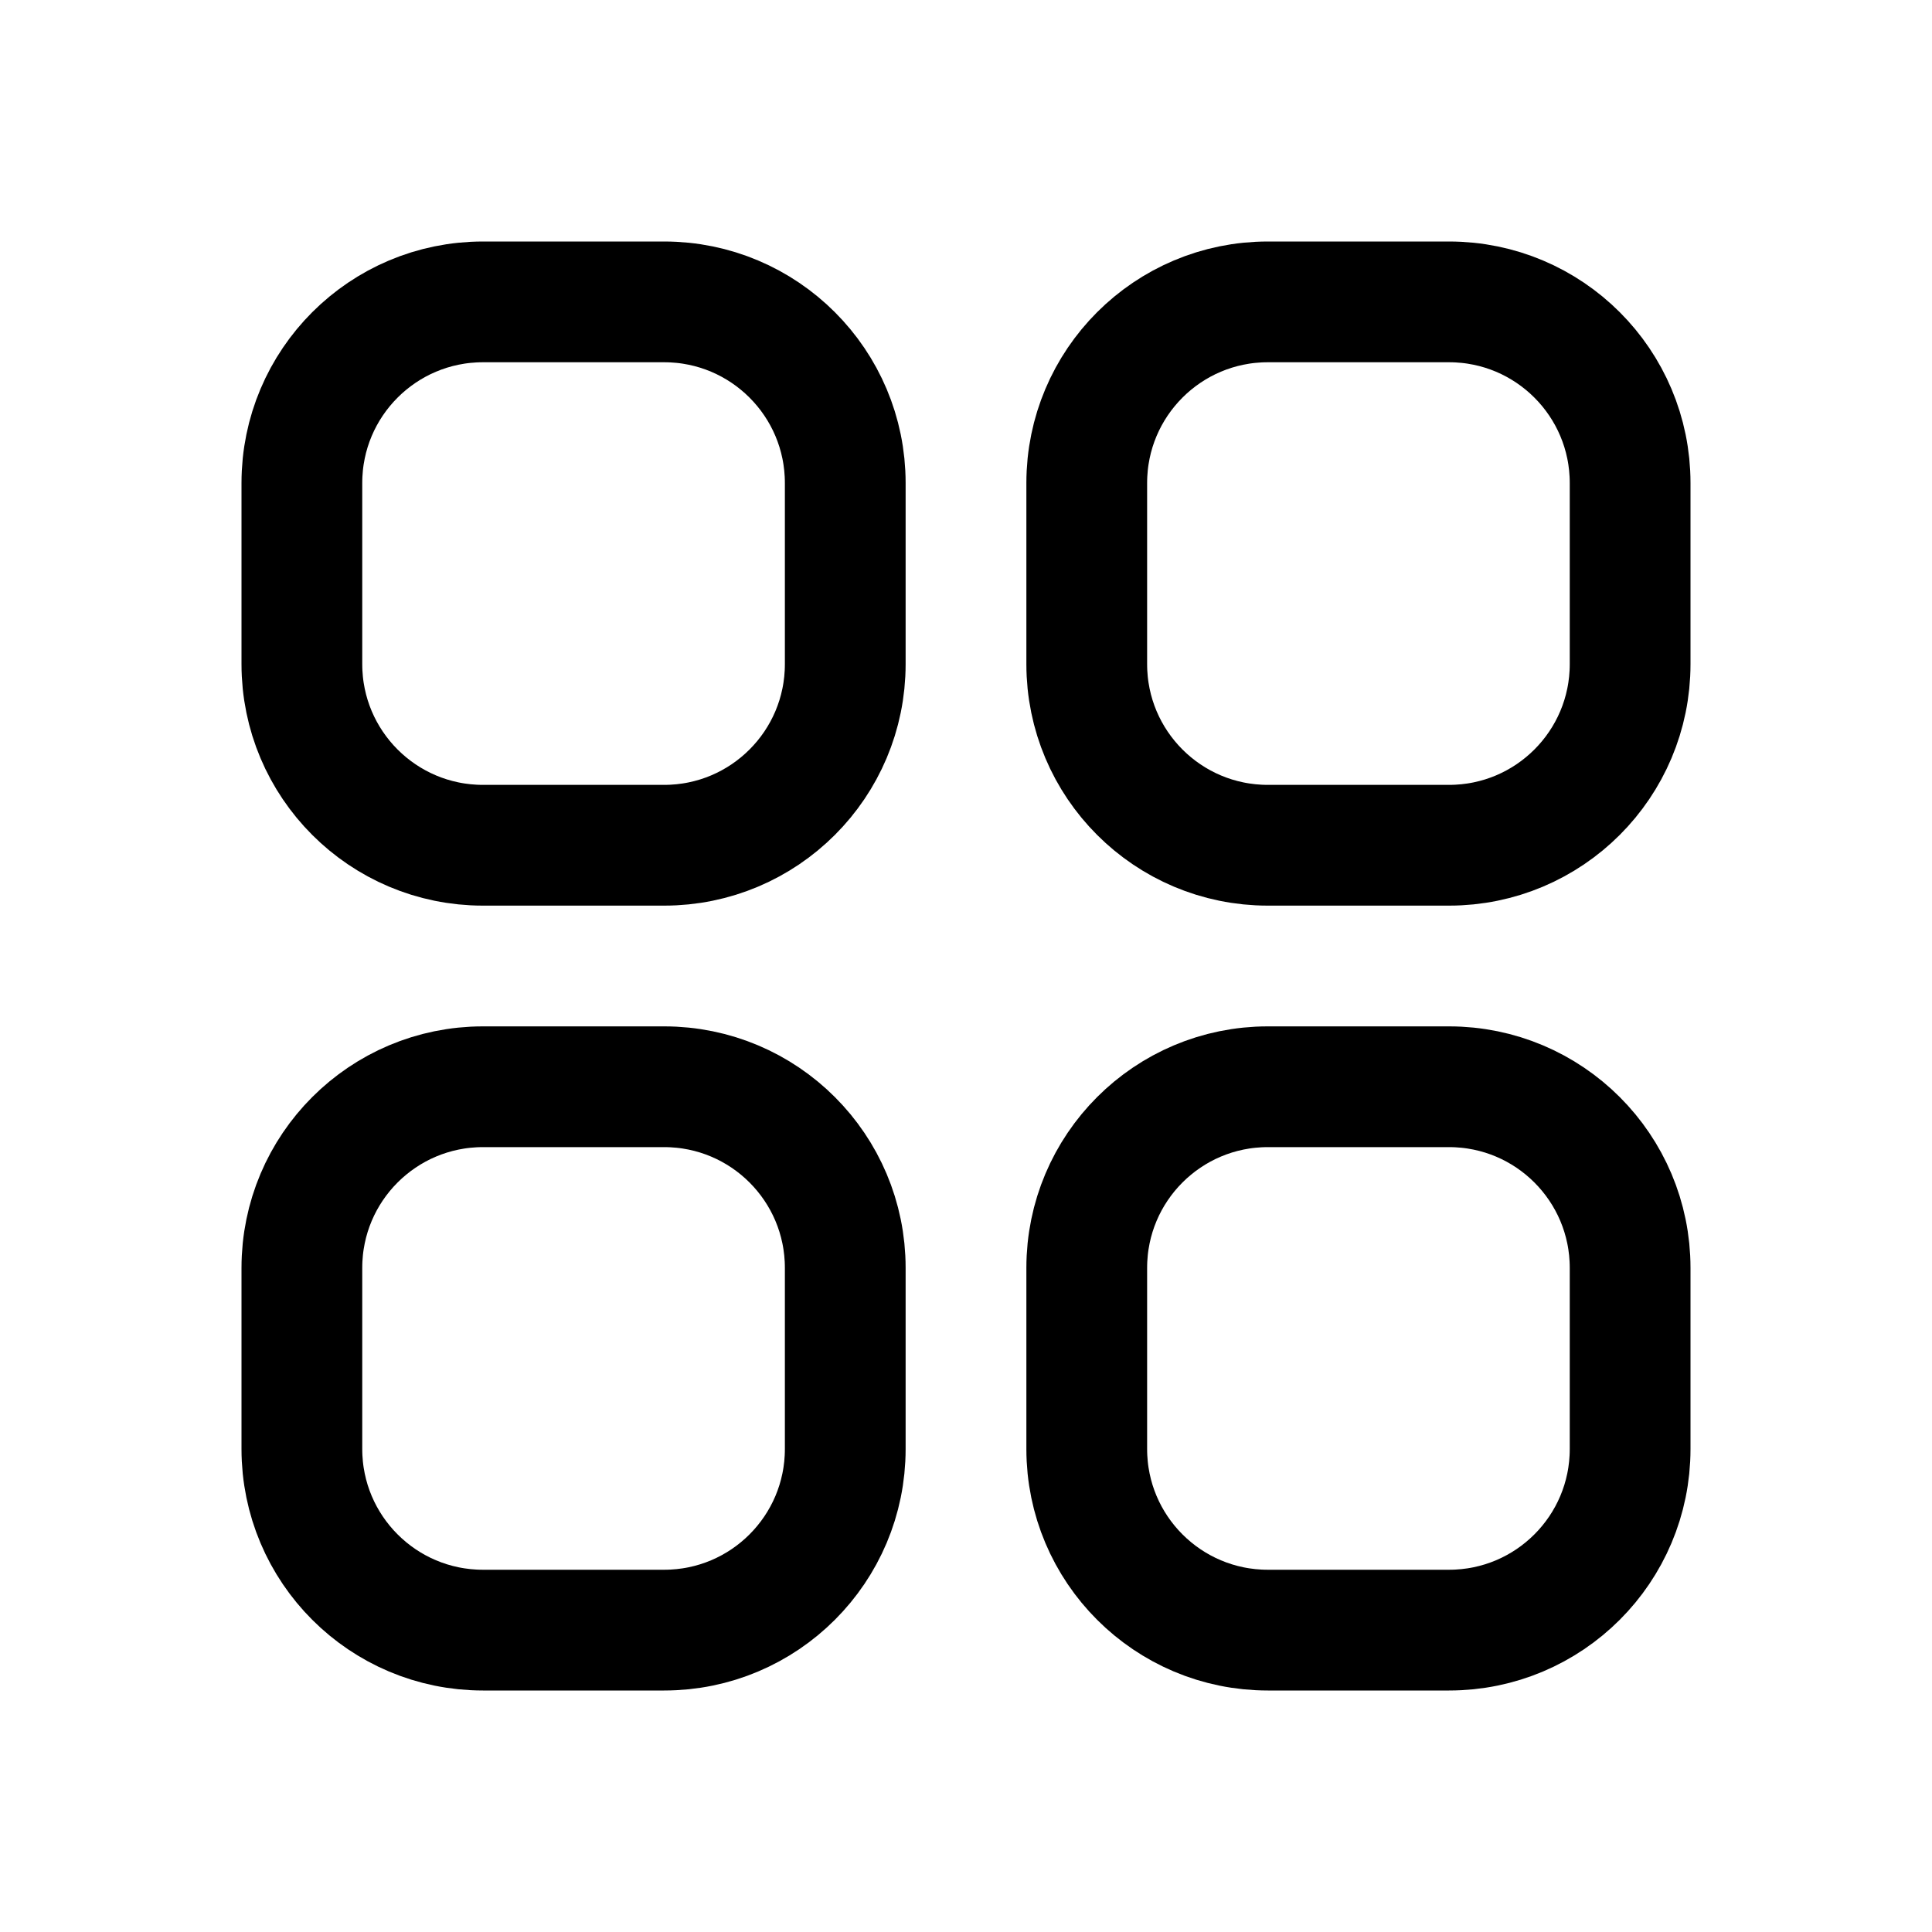
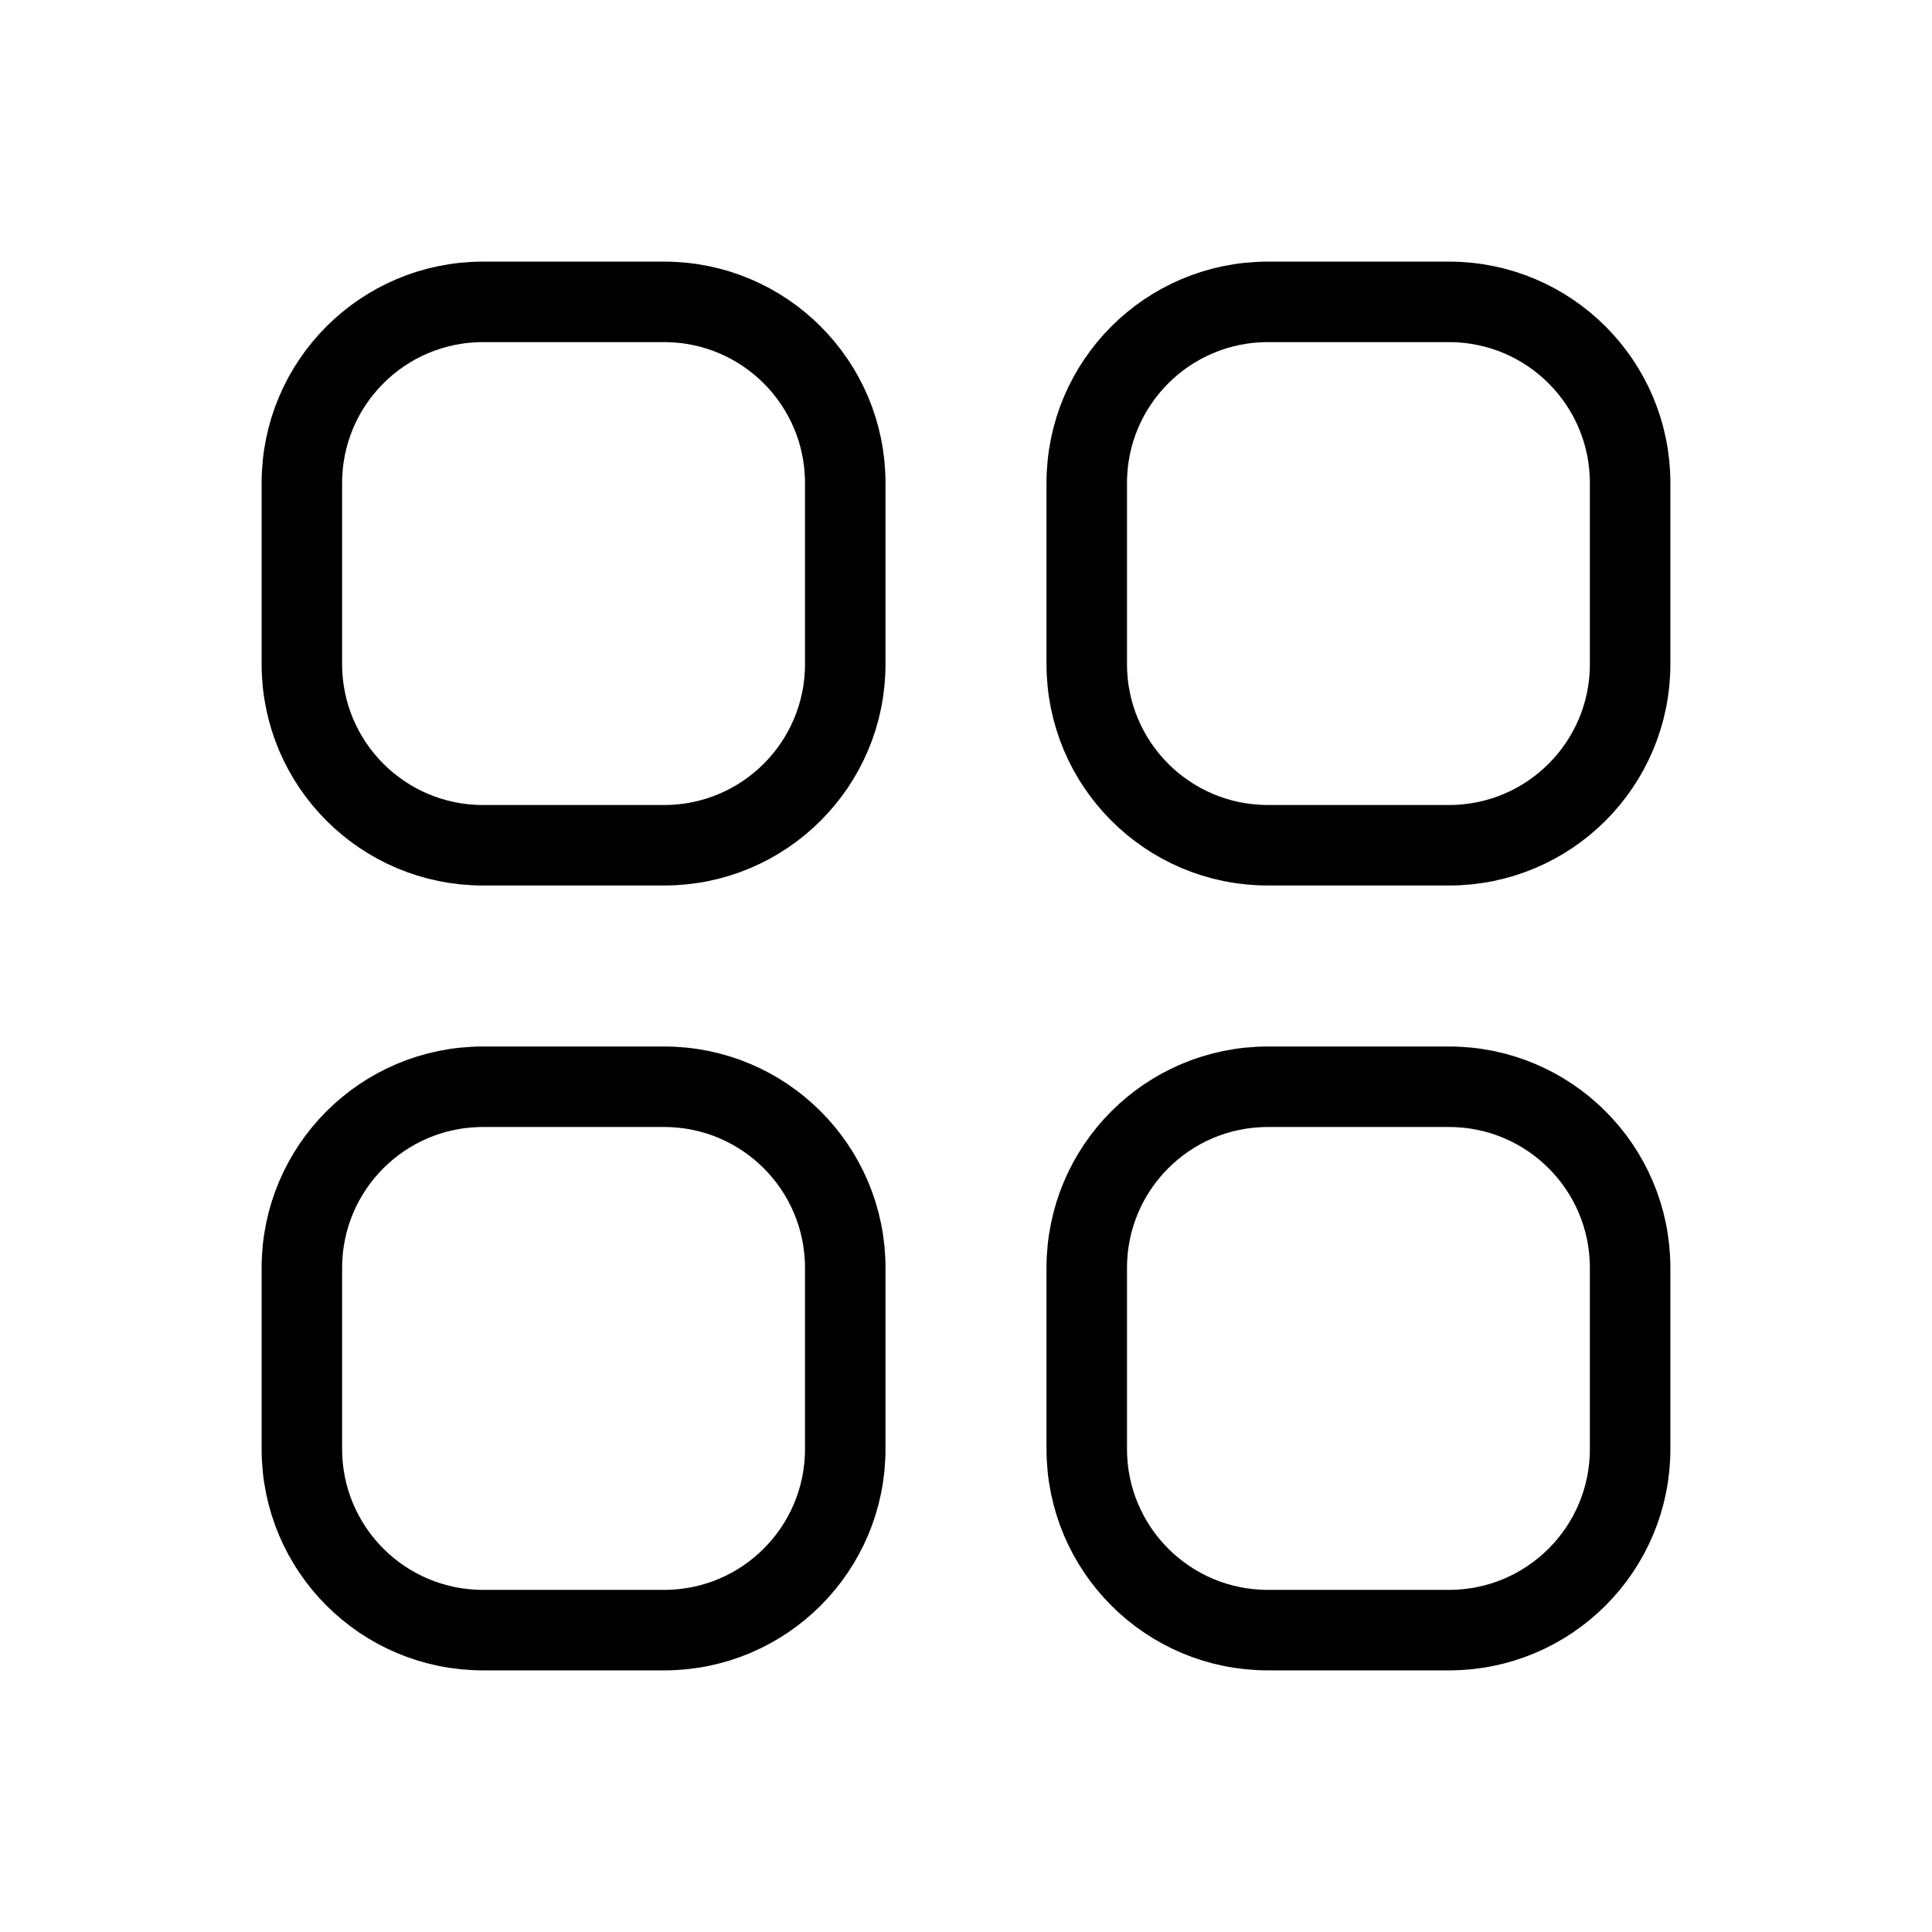
<svg xmlns="http://www.w3.org/2000/svg" version="1.1" width="1080" height="1080" viewBox="0 0 1080 1080" xml:space="preserve">
  <defs>
</defs>
  <rect x="0" y="0" width="100%" height="100%" fill="transparent" />
  <g transform="matrix(1 0 0 1 540 540)" id="43c04806-cd63-457e-8386-a535f84f1466">
-     <rect style="stroke: none; stroke-width: 1; stroke-dasharray: none; stroke-linecap: butt; stroke-dashoffset: 0; stroke-linejoin: miter; stroke-miterlimit: 4; fill: rgb(255,255,255); fillRule: nonzero; opacity: 1; visibility: hidden;" vector-effect="non-scaling-stroke" x="-540" y="-540" rx="0" ry="0" width="1080" height="1080" />
+     <rect style="stroke: none; strokeWidth: 1; stroke-dasharray: none; strokeLinecap: butt; stroke-dashoffset: 0; strokeLinejoin: miter; stroke-miterlimit: 4; fill: rgb(255,255,255); fillRule: nonzero; opacity: 1; visibility: hidden;" vector-effect="non-scaling-stroke" x="-540" y="-540" rx="0" ry="0" width="1080" height="1080" />
  </g>
  <g transform="matrix(1 0 0 1 540 540)" id="13d48368-ae47-4ad6-99ca-86c761f0f031">
</g>
  <g transform="matrix(45 0 0 45 540 540)">
-     <path style="stroke: rgb(0,0,0); stroke-width: 1.5; stroke-dasharray: none; stroke-linecap: round; stroke-dashoffset: 0; stroke-linejoin: round; stroke-miterlimit: 4; fill: none; fillRule: nonzero; opacity: 1;" transform=" translate(-12, -12)" d="M 3.75 6 C 3.75 4.757 4.757 3.75 6 3.75 L 8.25 3.75 C 9.493 3.75 10.5 4.757 10.5 6 L 10.5 8.25 C 10.5 9.493 9.493 10.5 8.25 10.5 L 6 10.5 C 4.757 10.5 3.75 9.493 3.75 8.25 L 3.75 6 Z M 3.75 15.75 C 3.75 14.507 4.757 13.5 6 13.5 L 8.25 13.5 C 9.493 13.5 10.5 14.507 10.5 15.75 L 10.5 18 C 10.5 19.243 9.493 20.25 8.25 20.25 L 6 20.25 C 4.757 20.25 3.75 19.243 3.75 18 L 3.75 15.75 Z M 13.5 6 C 13.5 4.757 14.507 3.75 15.75 3.75 L 18 3.75 C 19.243 3.75 20.25 4.757 20.25 6 L 20.25 8.25 C 20.25 9.493 19.243 10.5 18 10.5 L 15.75 10.5 C 14.507 10.5 13.5 9.493 13.5 8.25 L 13.5 6 Z M 13.5 15.75 C 13.5 14.507 14.507 13.5 15.75 13.5 L 18 13.5 C 19.243 13.5 20.25 14.507 20.25 15.75 L 20.25 18 C 20.25 19.243 19.243 20.25 18 20.25 L 15.75 20.25 C 14.507 20.25 13.5 19.243 13.5 18 L 13.5 15.75 Z" stroke-linecap="round" />
+     <path style="stroke: rgb(0,0,0); strokeWidth: 1.5; stroke-dasharray: none; strokeLinecap: round; stroke-dashoffset: 0; strokeLinejoin: round; stroke-miterlimit: 4; fill: none; fillRule: nonzero; opacity: 1;" transform=" translate(-12, -12)" d="M 3.75 6 C 3.75 4.757 4.757 3.75 6 3.75 L 8.25 3.75 C 9.493 3.75 10.5 4.757 10.5 6 L 10.5 8.25 C 10.5 9.493 9.493 10.5 8.25 10.5 L 6 10.5 C 4.757 10.5 3.75 9.493 3.75 8.25 L 3.75 6 Z M 3.75 15.75 C 3.75 14.507 4.757 13.5 6 13.5 L 8.25 13.5 C 9.493 13.5 10.5 14.507 10.5 15.75 L 10.5 18 C 10.5 19.243 9.493 20.25 8.25 20.25 L 6 20.25 C 4.757 20.25 3.75 19.243 3.75 18 L 3.75 15.75 Z M 13.5 6 C 13.5 4.757 14.507 3.75 15.75 3.75 L 18 3.75 C 19.243 3.75 20.25 4.757 20.25 6 L 20.25 8.25 C 20.25 9.493 19.243 10.5 18 10.5 L 15.75 10.5 C 14.507 10.5 13.5 9.493 13.5 8.25 L 13.5 6 Z M 13.5 15.75 C 13.5 14.507 14.507 13.5 15.75 13.5 L 18 13.5 C 19.243 13.5 20.25 14.507 20.25 15.75 L 20.25 18 C 20.25 19.243 19.243 20.25 18 20.25 L 15.75 20.25 C 14.507 20.25 13.5 19.243 13.5 18 L 13.5 15.75 Z" strokeLinecap="round" />
  </g>
</svg>
